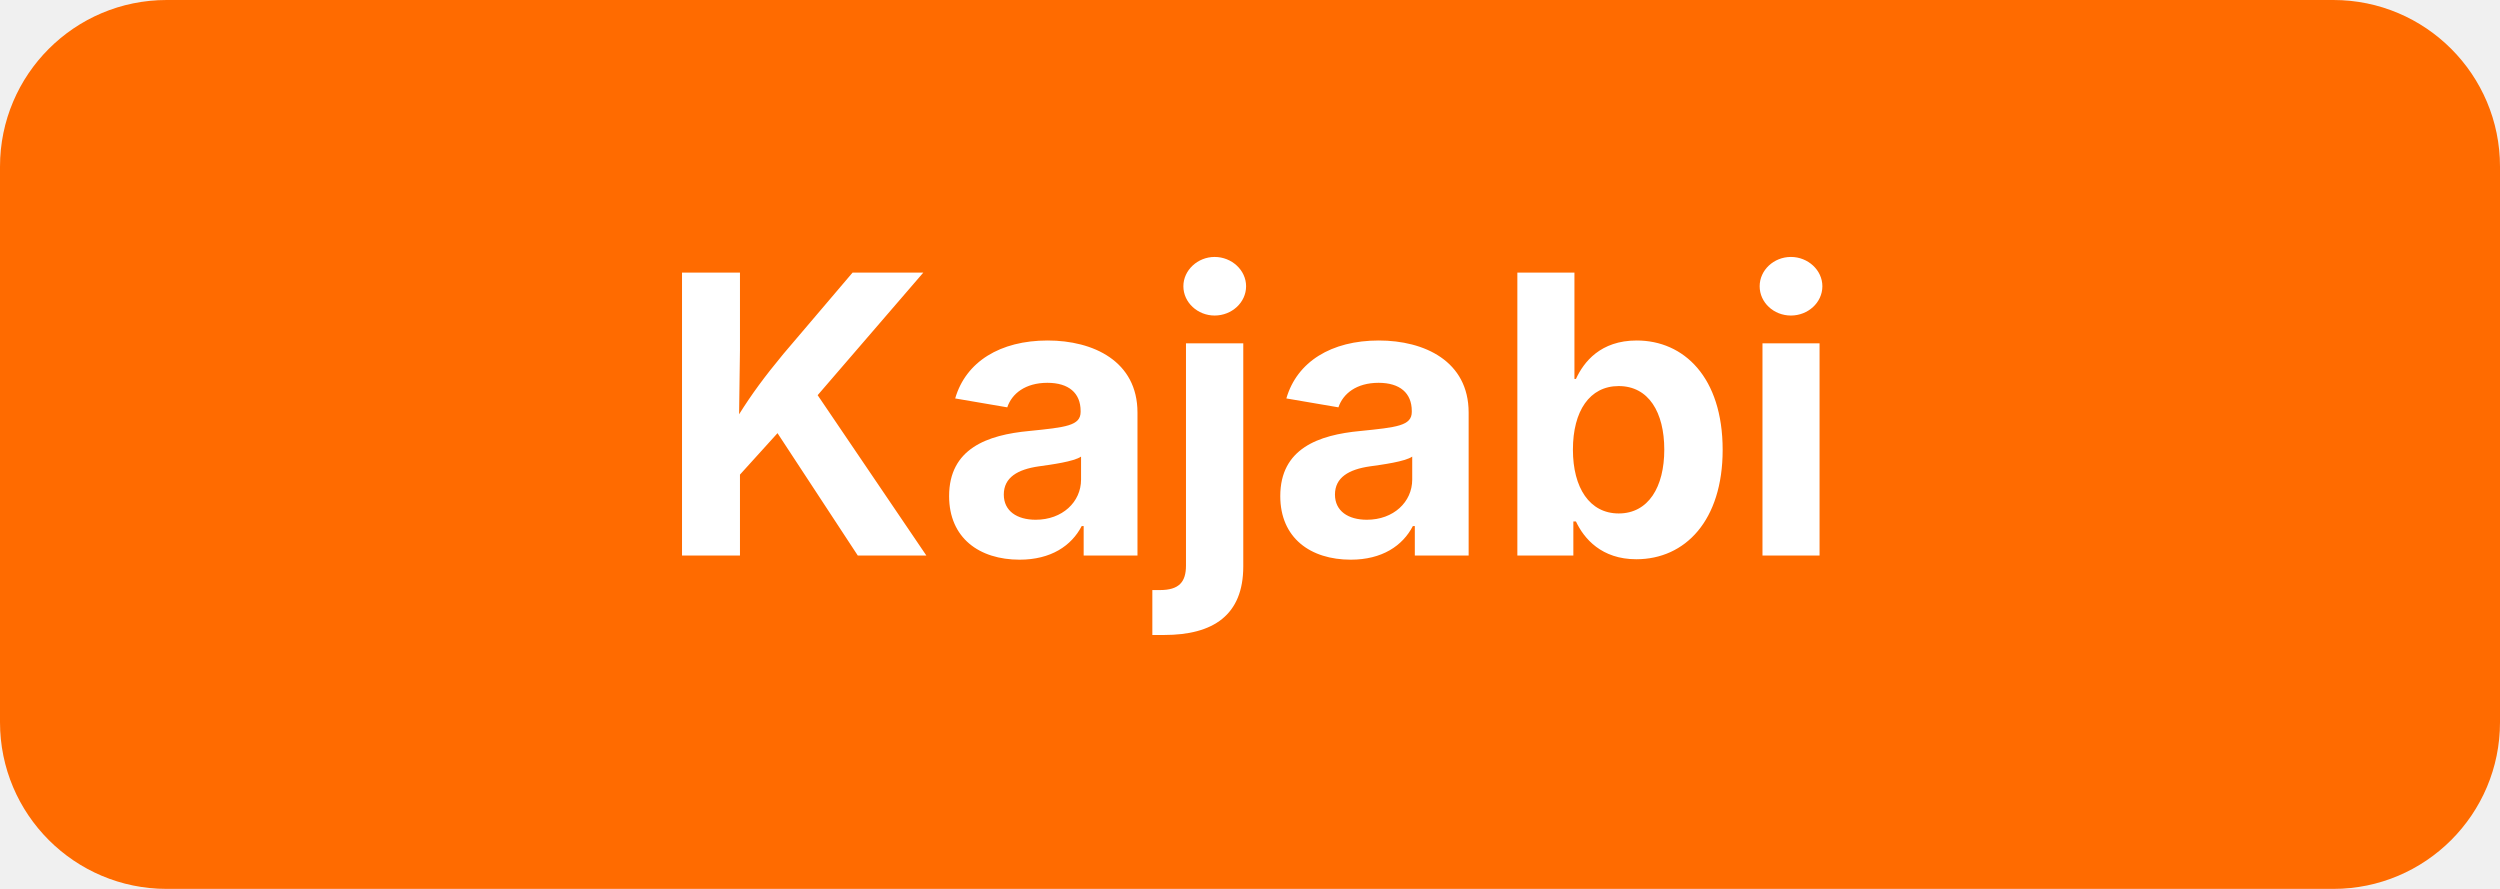
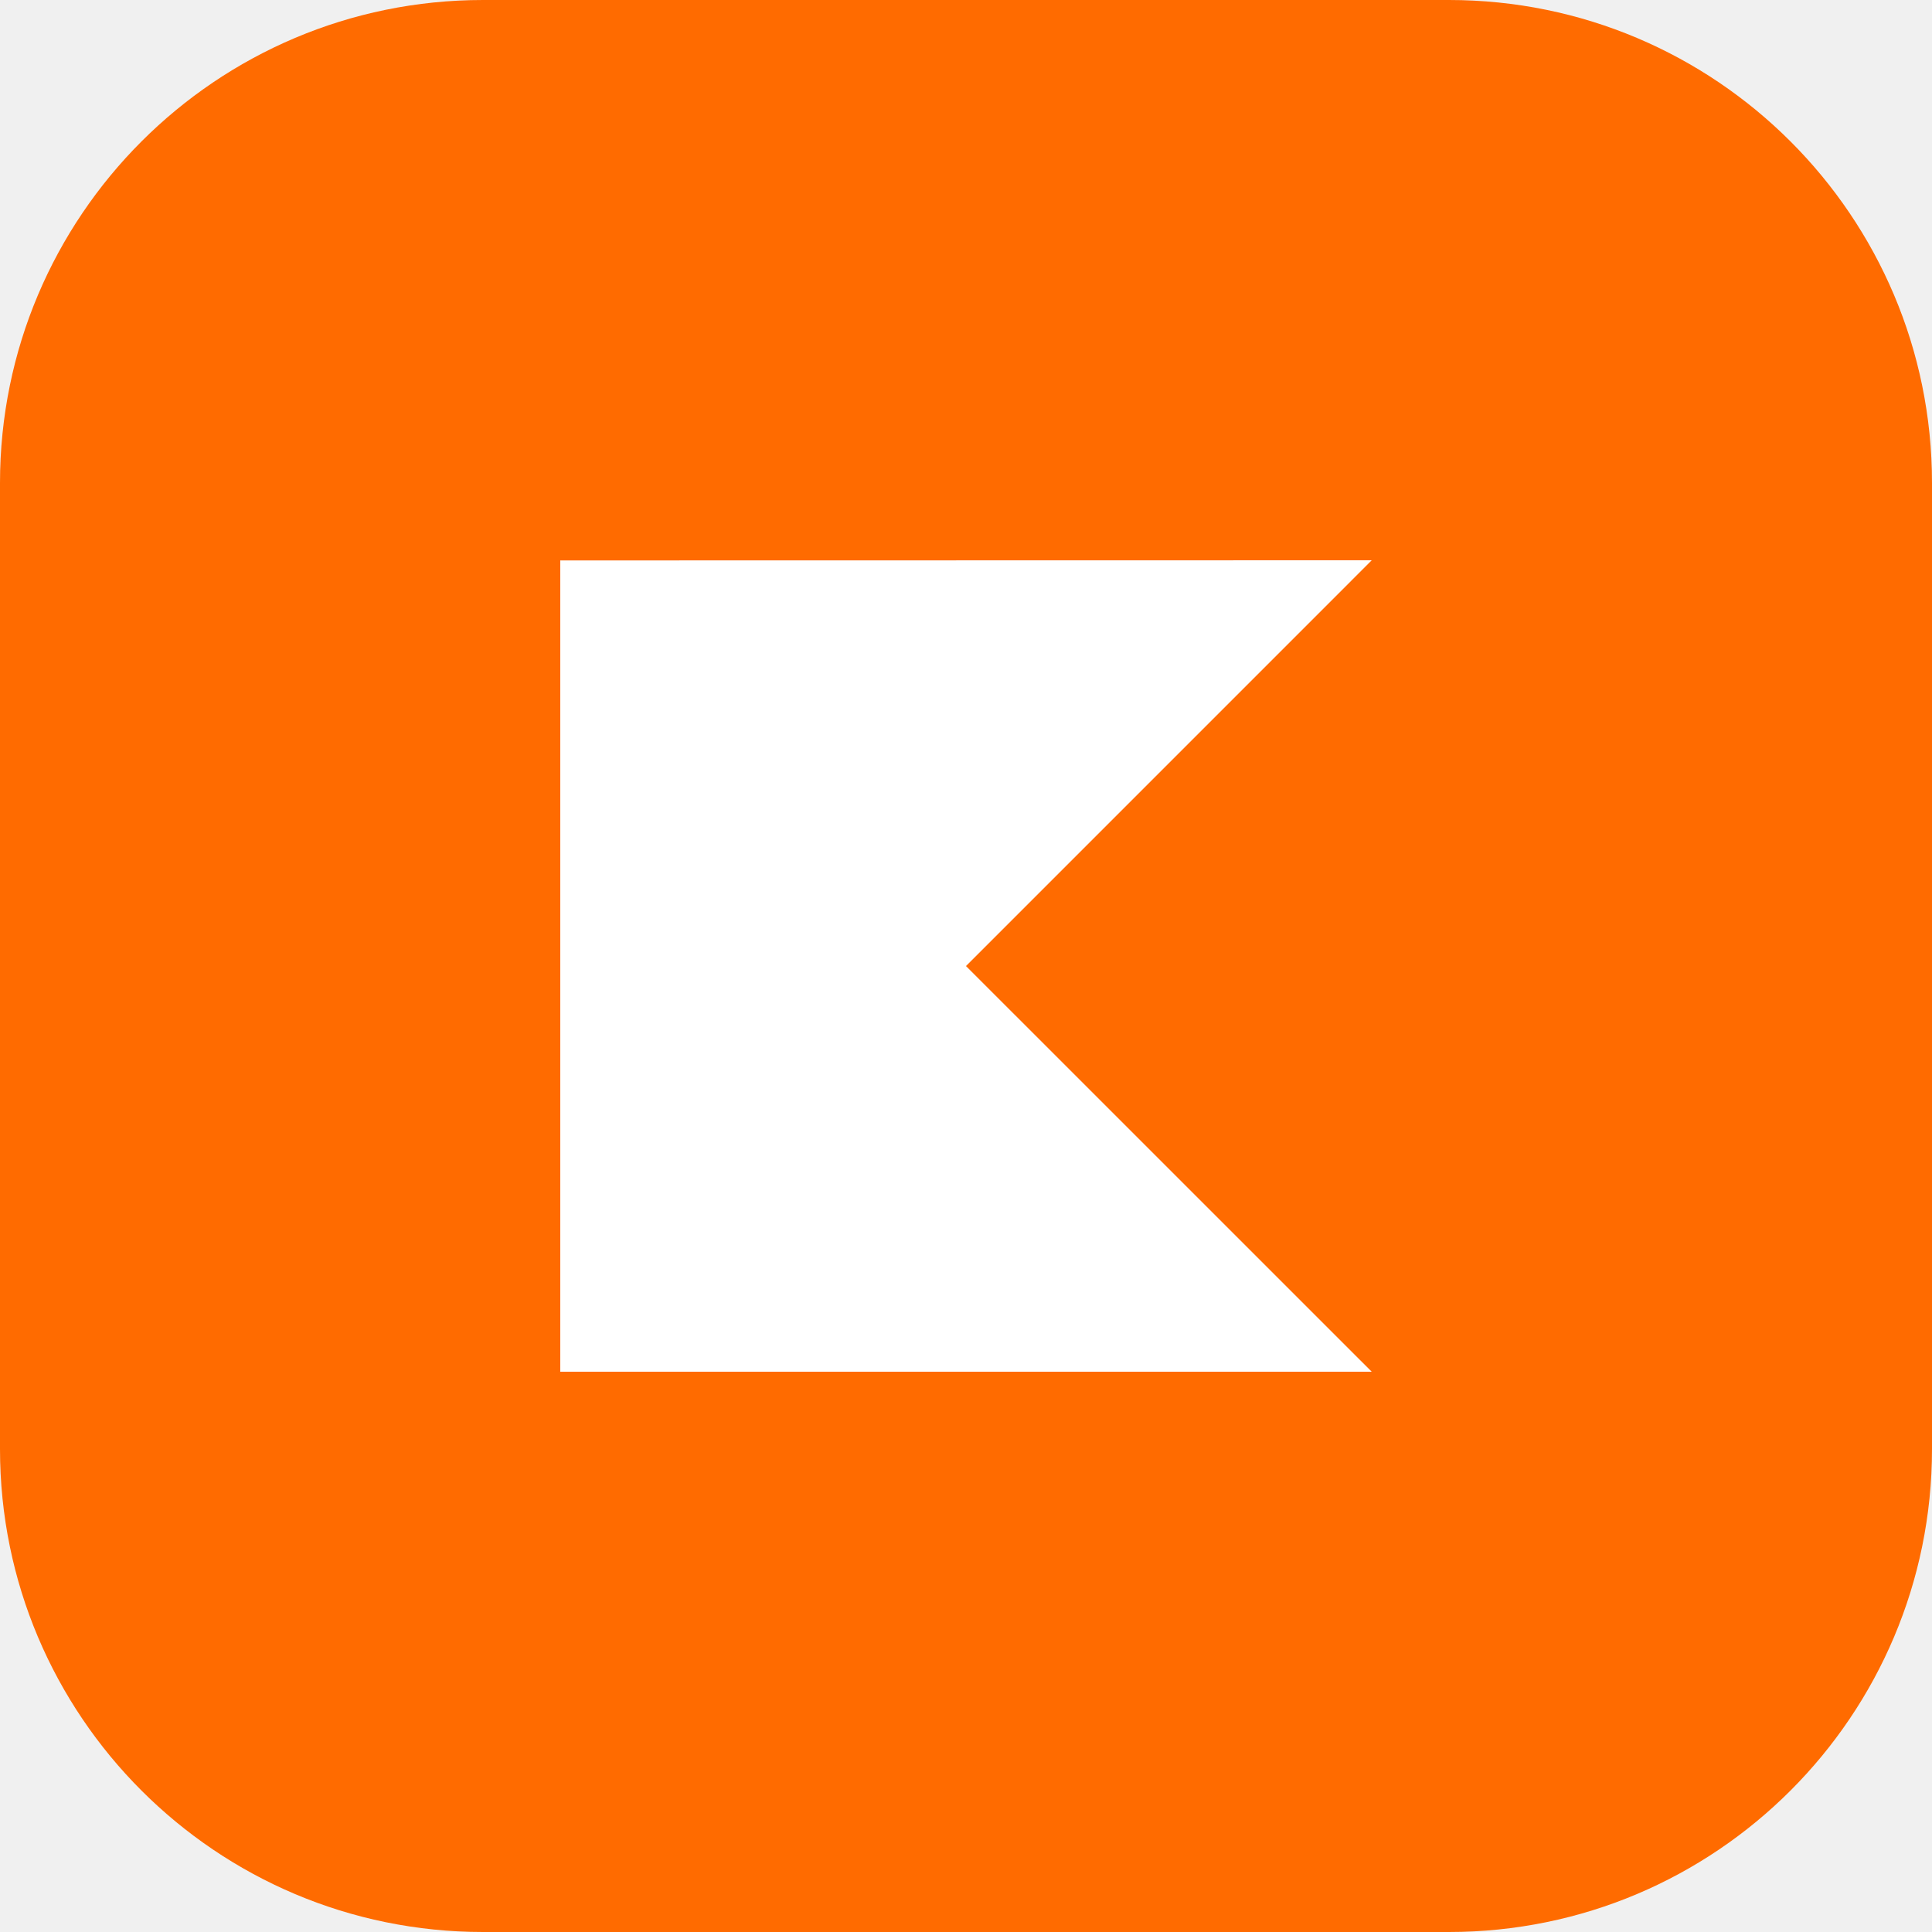
- <svg xmlns="http://www.w3.org/2000/svg" viewBox="0 0 180 64" role="img" aria-label="Kajabi">
-   <rect width="180" height="64" rx="12" fill="#FF6B00" />
-   <text x="90" y="40" text-anchor="middle" fill="#fff" font-family="system-ui,-apple-system,sans-serif" font-size="28" font-weight="700">Kajabi</text>
+ <svg xmlns="http://www.w3.org/2000/svg" viewBox="0 0 32 32" role="img" aria-label="Kajabi">
+   <rect width="32" height="32" rx="8" fill="#FF6B00" />
+   <g transform="translate(4 4) scale(0.5)">
+     <path fill="#fff" d="M23.999 24.001L37.44 37.44L10.56 37.44L23.999 24.001Z M10.56 10.565L37.44 10.56L23.999 24.002L10.56 10.565Z M24.001 23.999L10.56 37.44V10.56L24.001 23.999Z" />
+   </g>
</svg>
